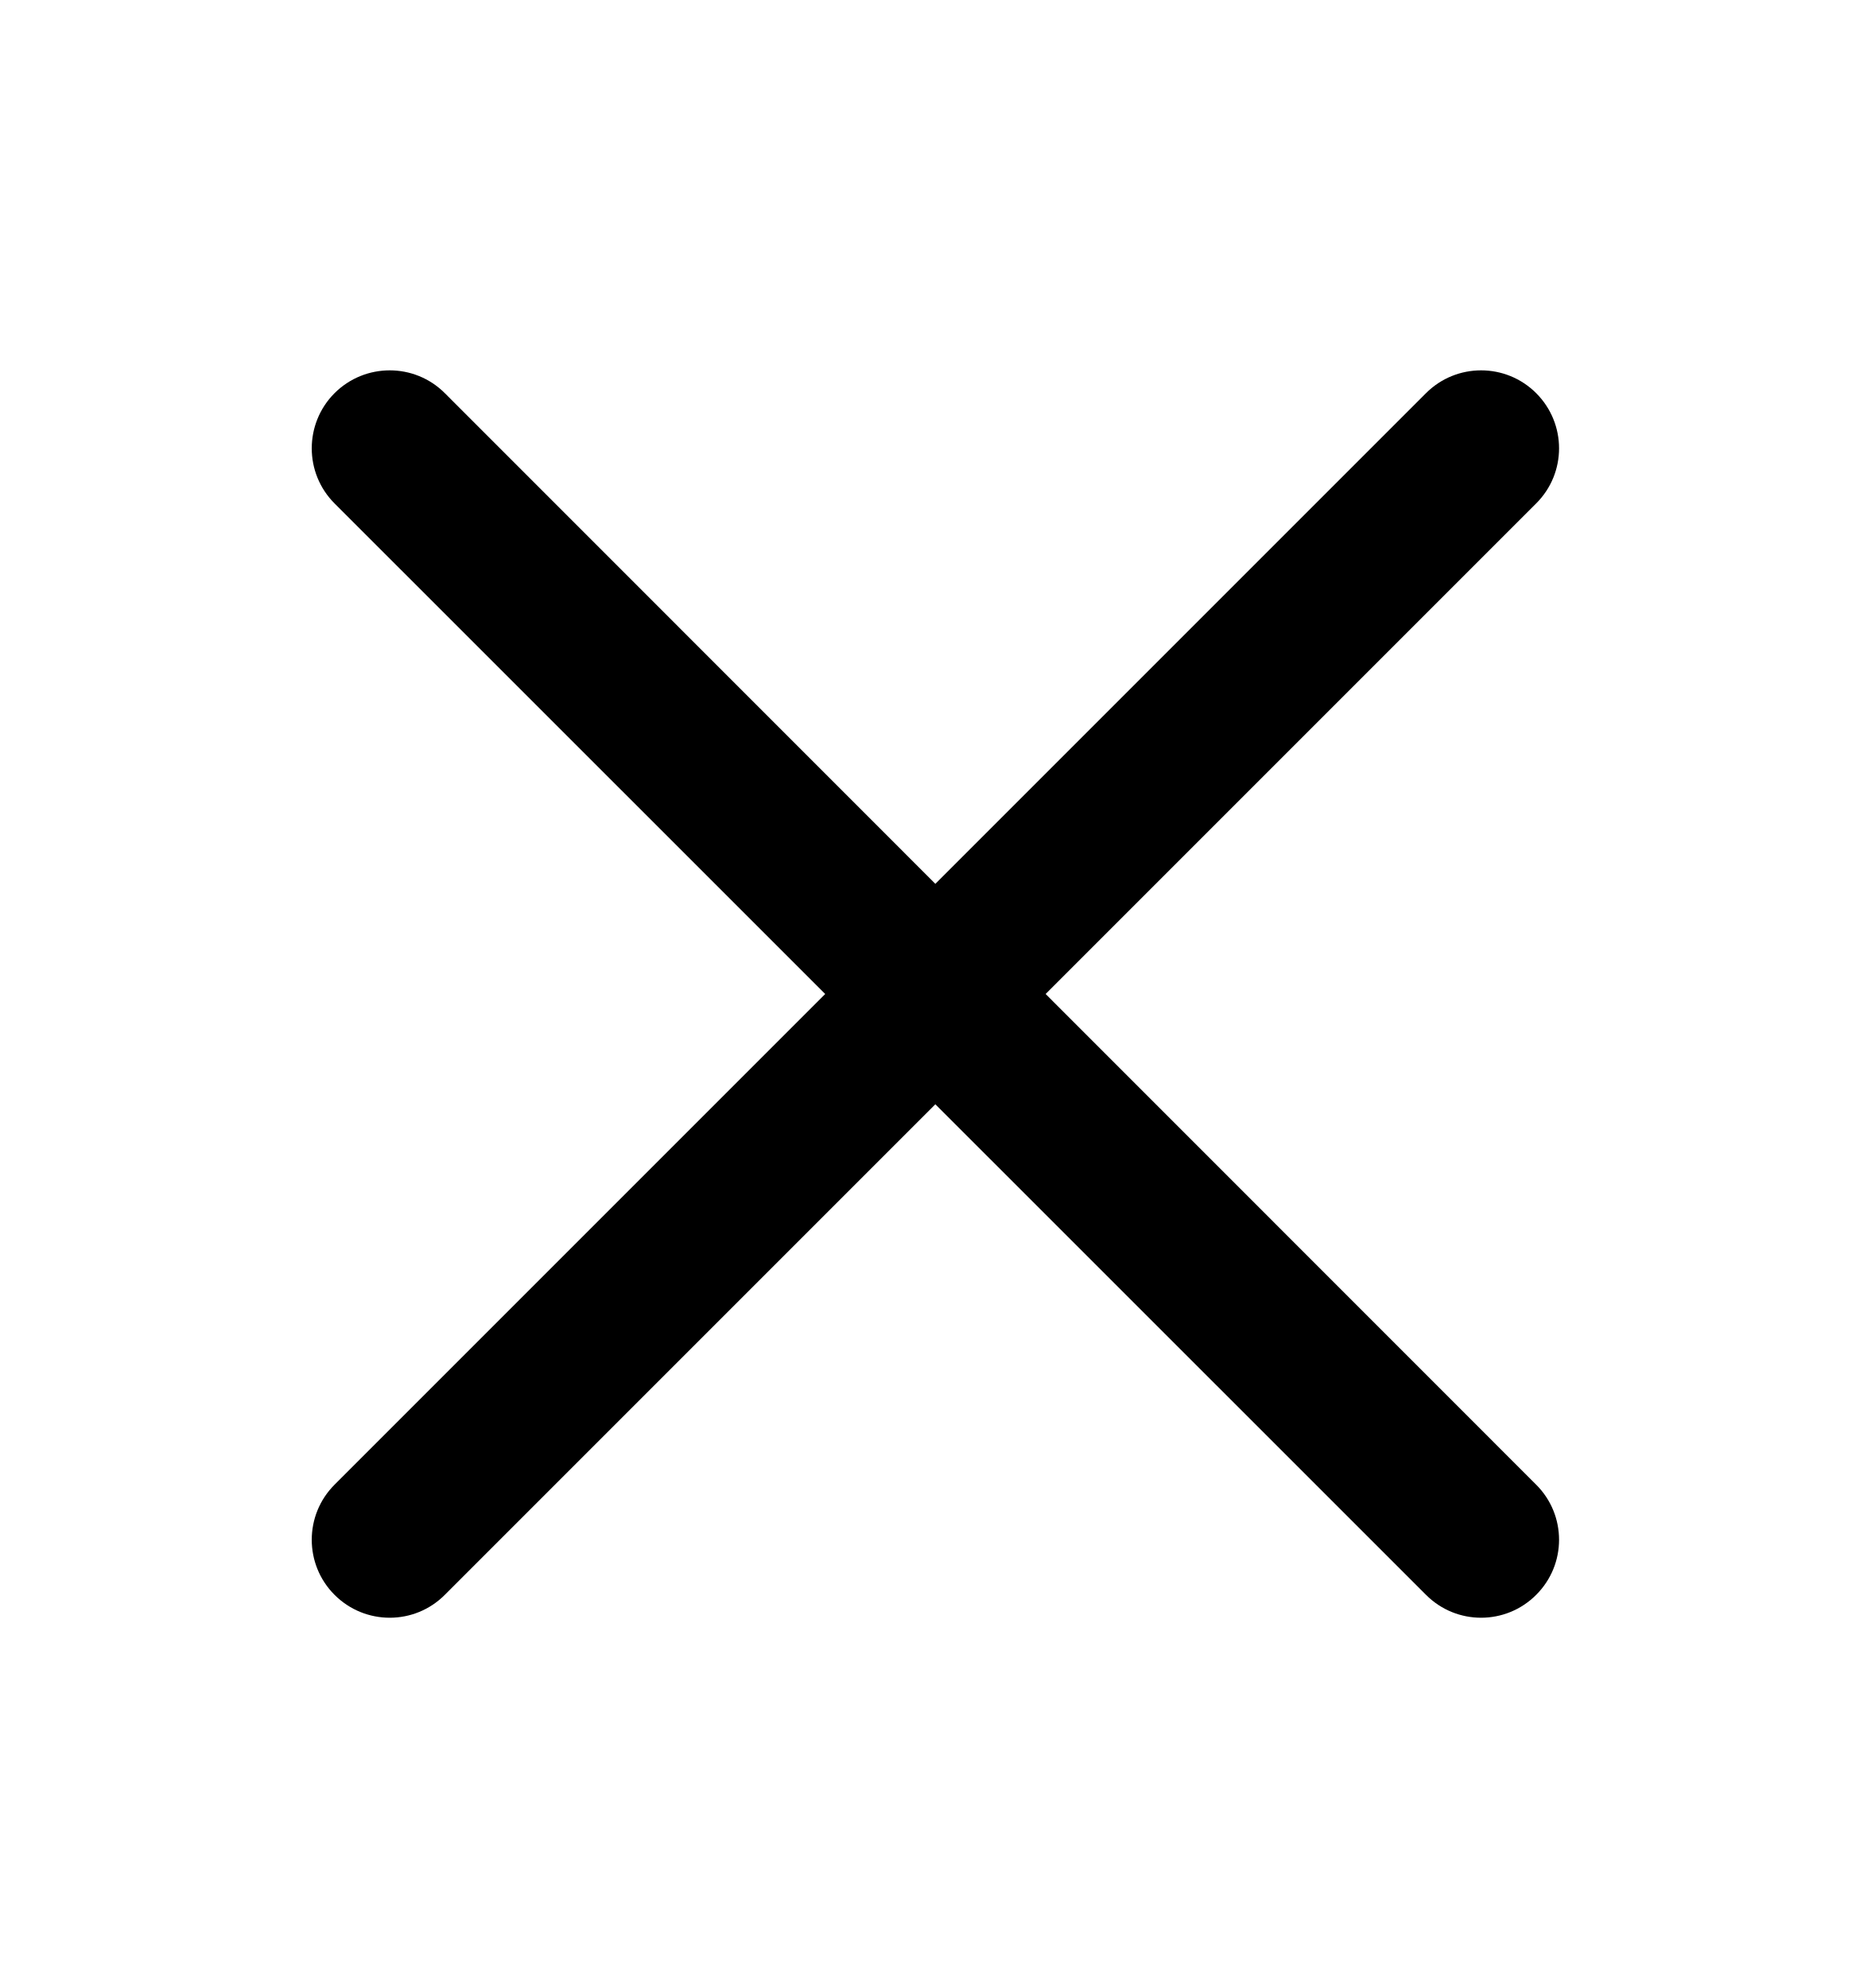
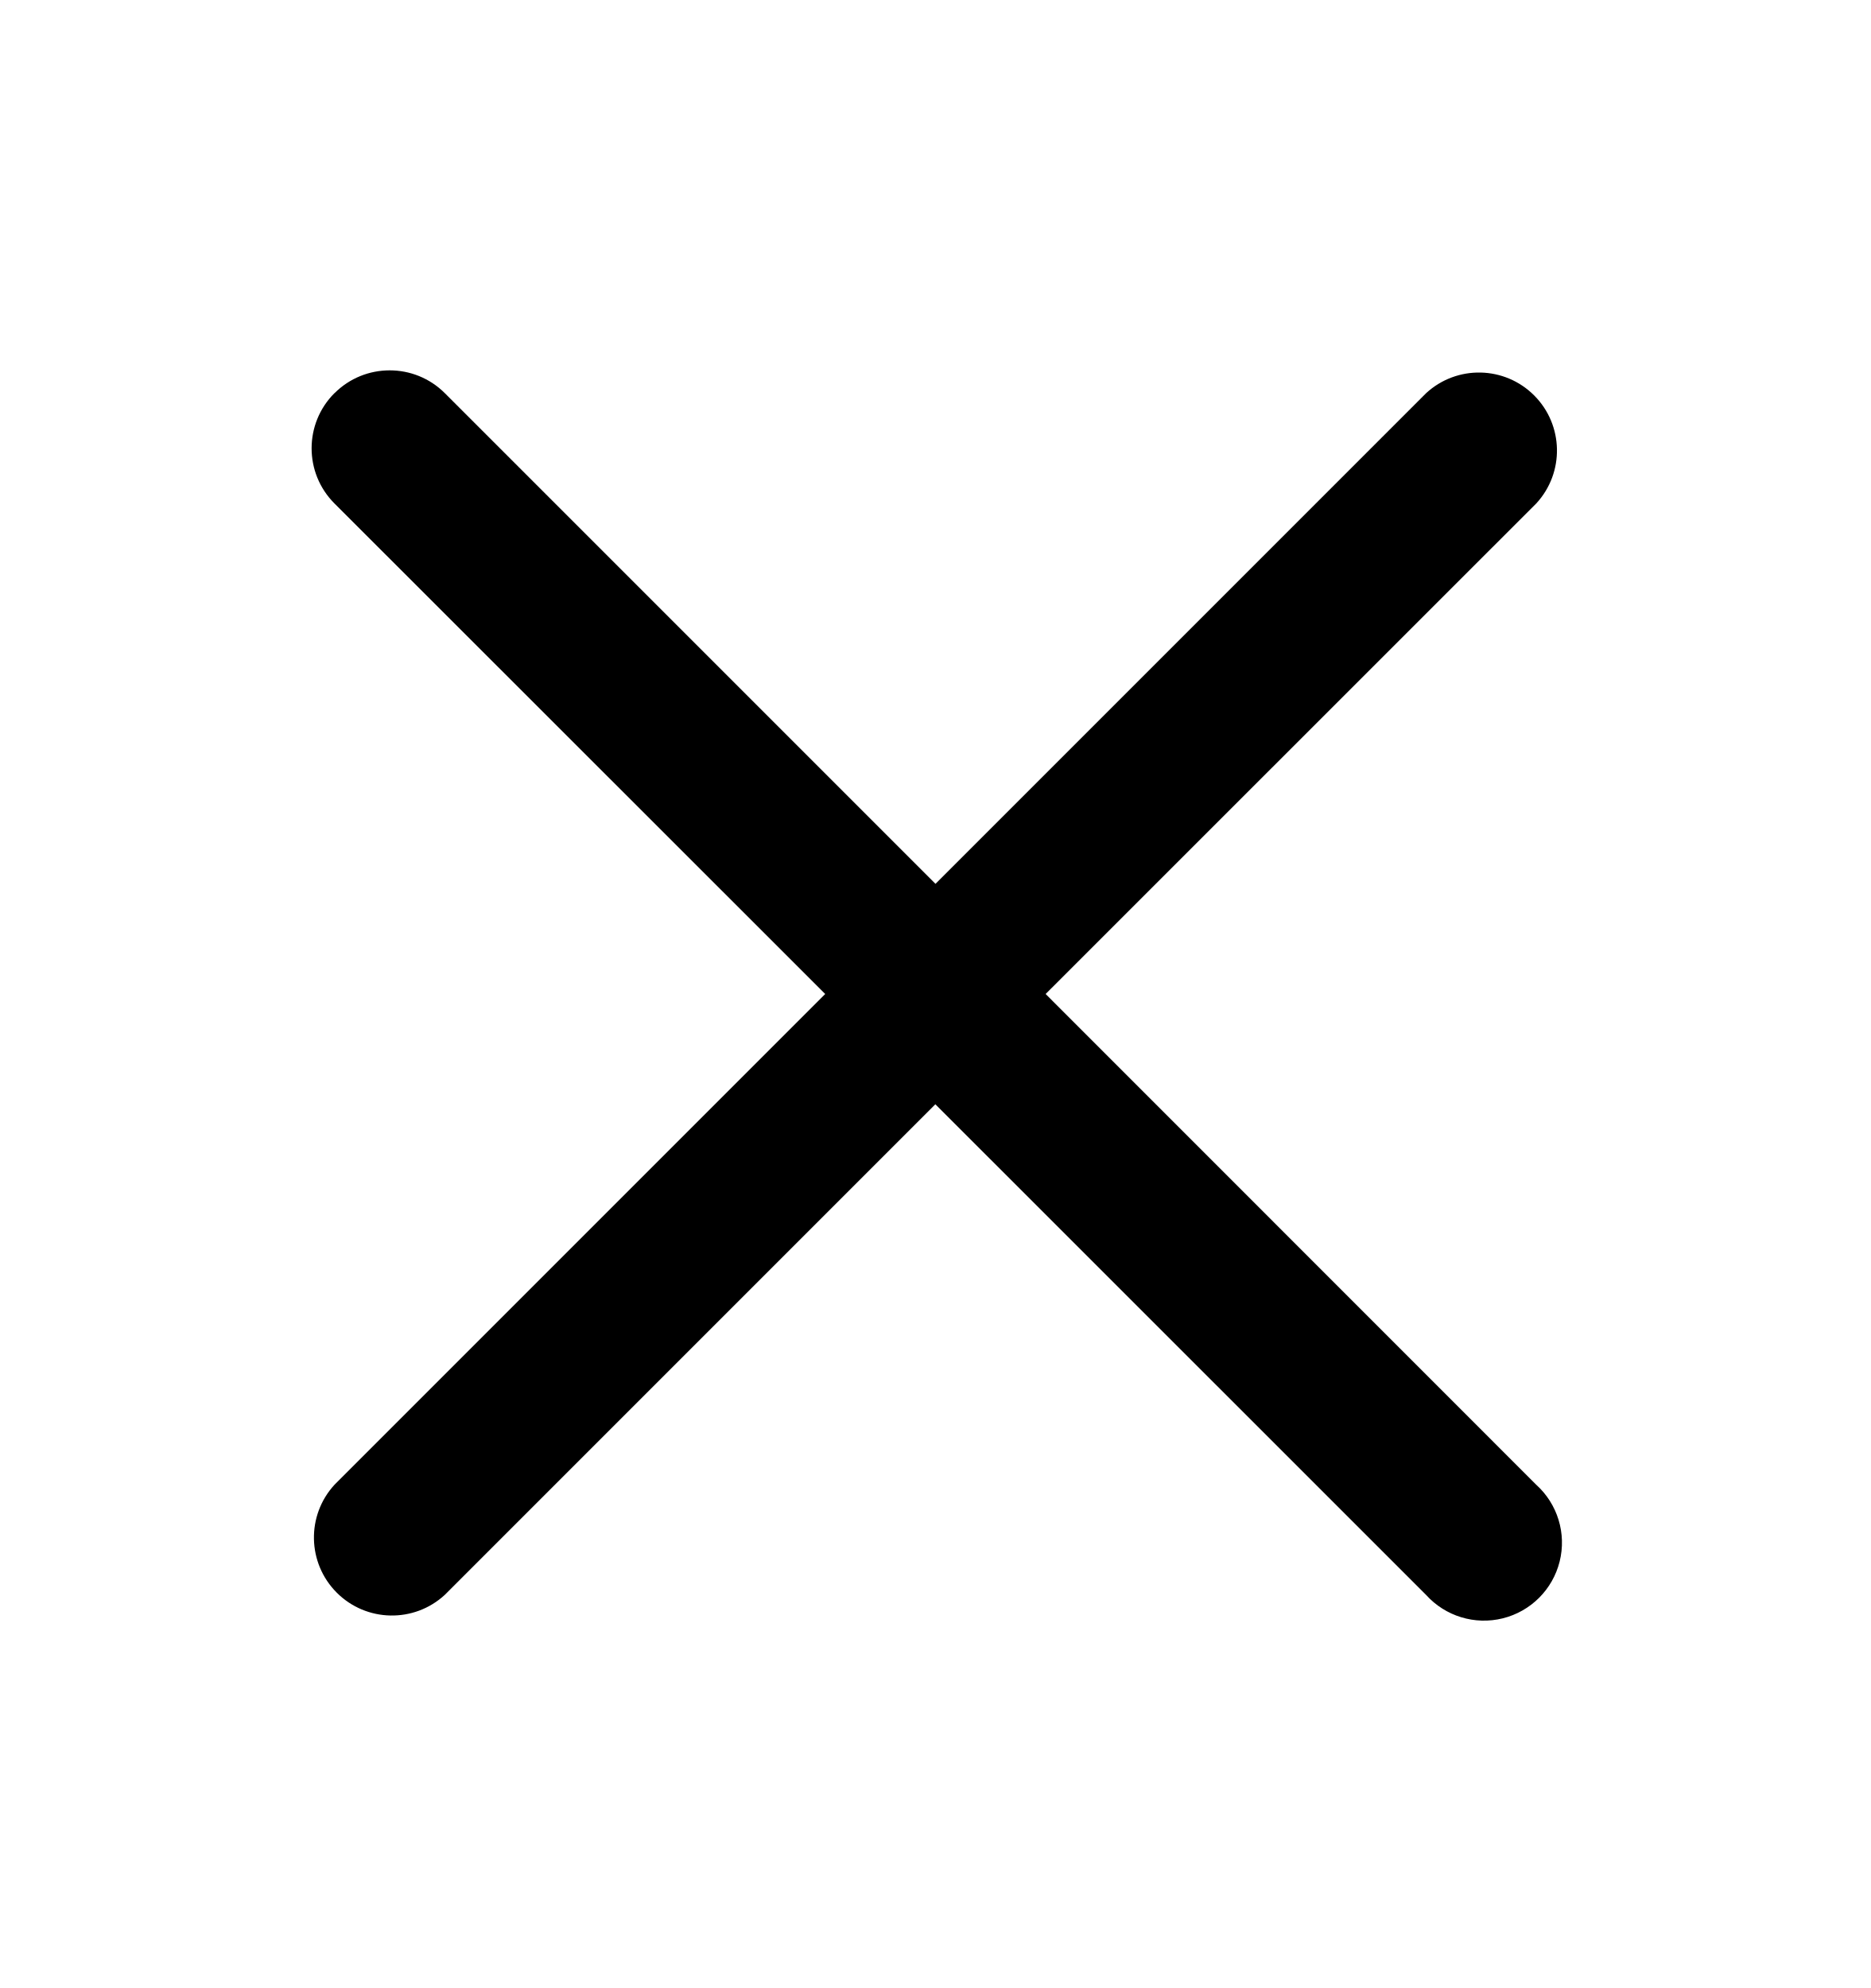
- <svg xmlns="http://www.w3.org/2000/svg" viewBox="0 0 16 17" fill="#000000">
-   <path clip-rule="evenodd" d="M2.861 3.362C3.122 3.102 3.544 3.102 3.804 3.362L7.999 7.558L12.195 3.362C12.455 3.102 12.877 3.102 13.137 3.362C13.398 3.623 13.398 4.045 13.137 4.305L8.942 8.5L13.137 12.696C13.398 12.956 13.398 13.378 13.137 13.638C12.877 13.899 12.455 13.899 12.195 13.638L7.999 9.443L3.804 13.638C3.544 13.899 3.122 13.899 2.861 13.638C2.601 13.378 2.601 12.956 2.861 12.696L7.057 8.5L2.861 4.305C2.601 4.045 2.601 3.623 2.861 3.362Z" />
+ <svg xmlns="http://www.w3.org/2000/svg" viewBox="0 0 16 17">
+   <path clip-rule="evenodd" d="M2.861 3.362c.26-.26.683-.26.943 0L8 7.558l4.196-4.196a.667.667 0 0 1 .942.943L8.942 8.5l4.195 4.196a.667.667 0 1 1-.942.942L7.999 9.443l-4.195 4.195a.667.667 0 0 1-.943-.942L7.057 8.5 2.86 4.305a.667.667 0 0 1 0-.943Z" />
</svg>
